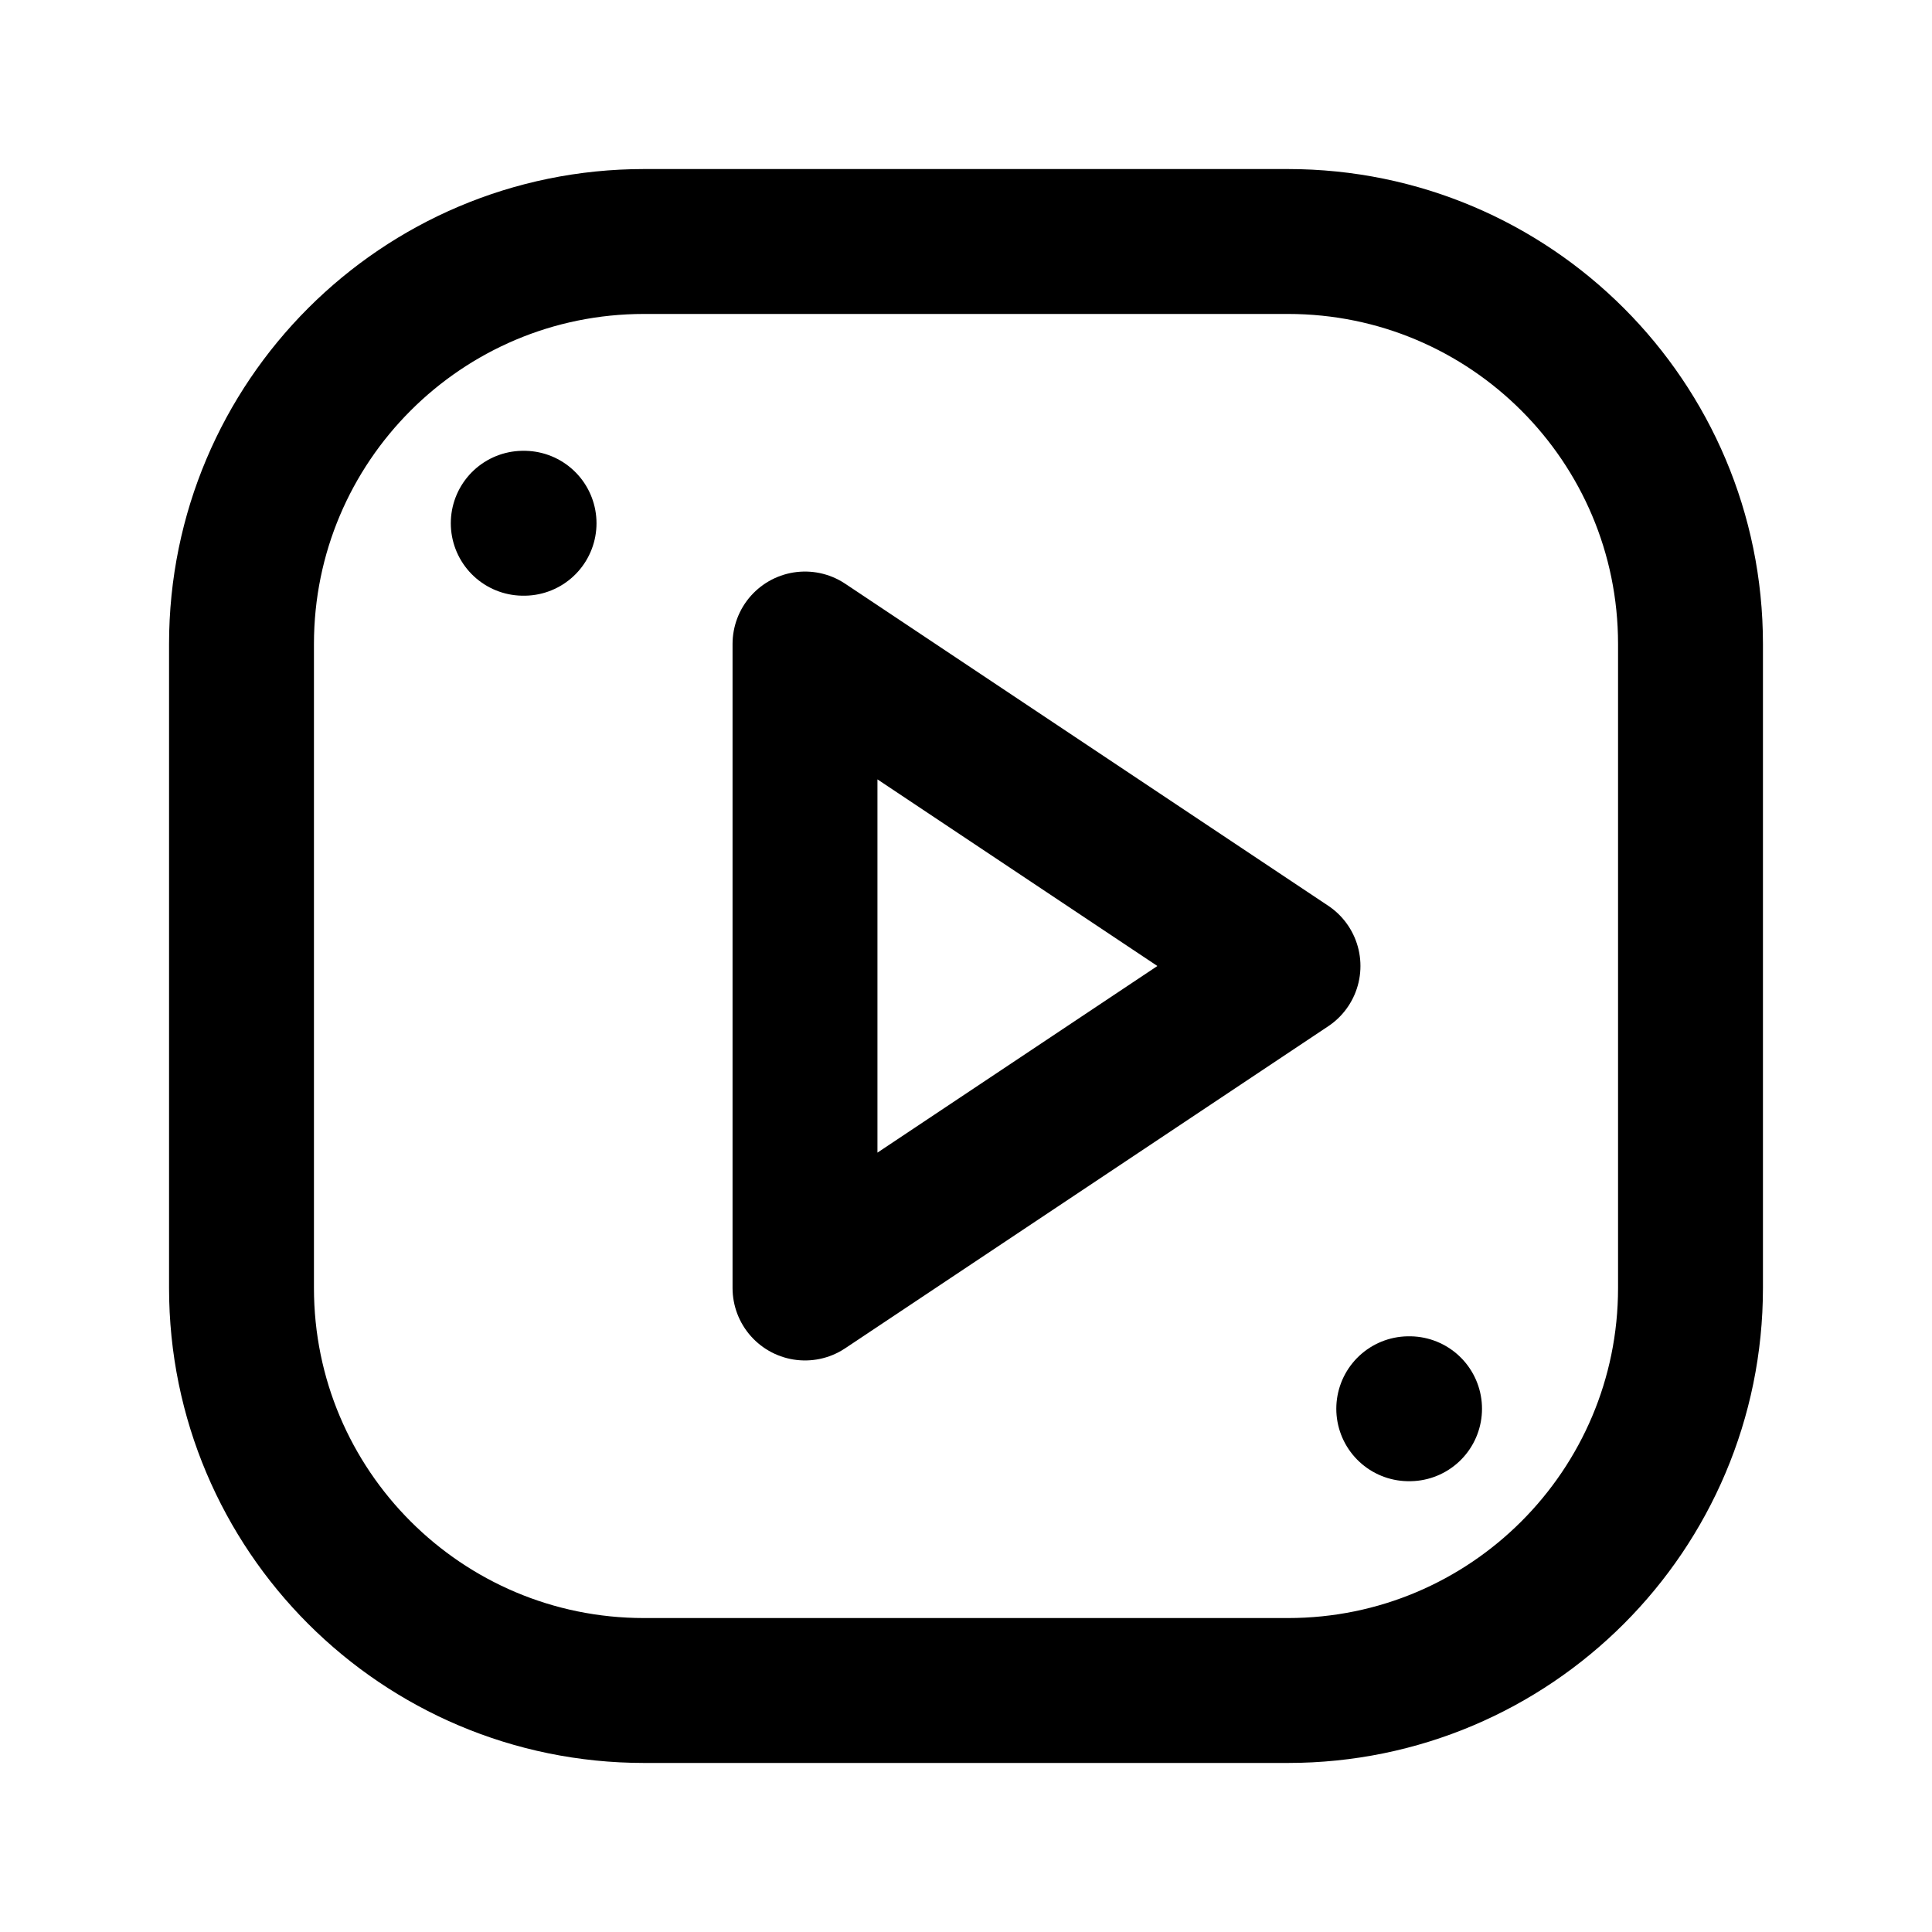
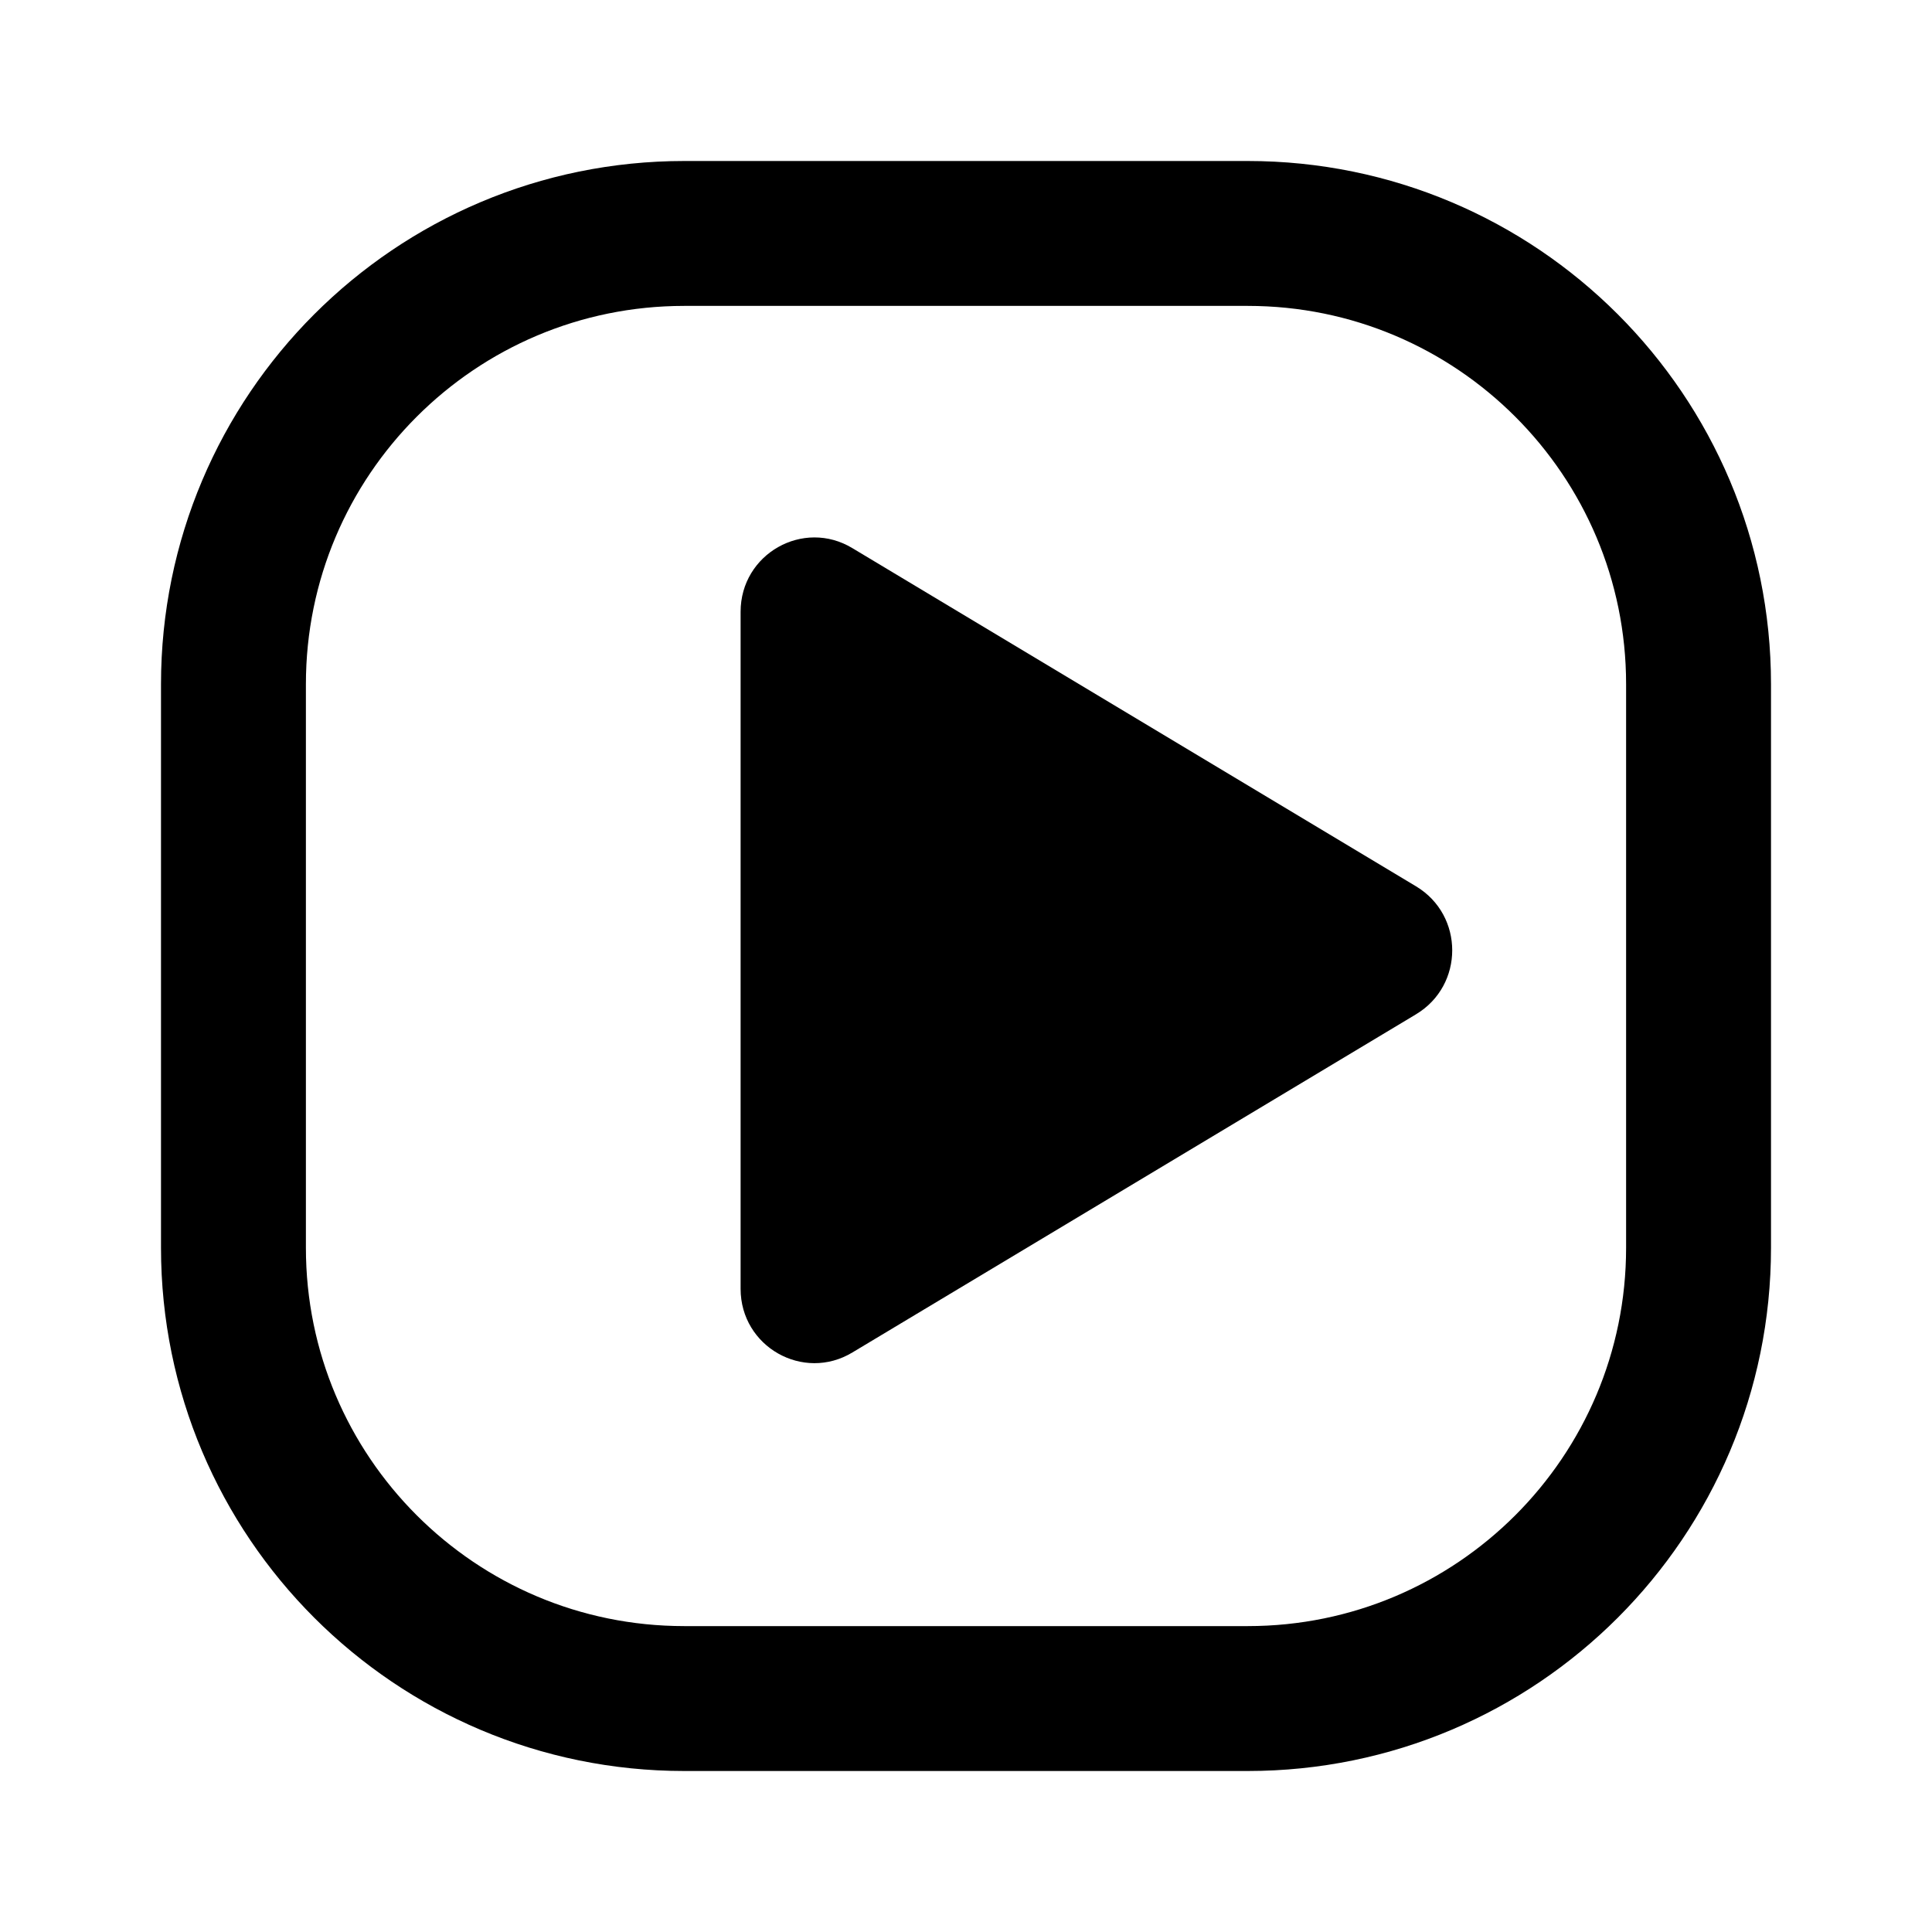
- <svg xmlns="http://www.w3.org/2000/svg" viewBox="0 0 24 24" fill="none" stroke="#000" stroke-width="1.8" stroke-linecap="round" stroke-linejoin="round">
-   <rect x="3" y="3" width="18" height="18" rx="5" />
-   <path d="m10 8 6 4-6 4Z" />
-   <path d="M6.5 6.5h.01M17.5 17.5h.01" />
+ <svg xmlns="http://www.w3.org/2000/svg" viewBox="0 0 24 24">
+   <rect x="2.9" y="2.9" width="18.2" height="18.2" rx="5.6" fill="none" stroke="#000" stroke-width="1.8" />
+   <path d="M9.2 7.6c0-.72.78-1.16 1.39-.79l7 4.2c.6.36.6 1.23 0 1.59l-7 4.2c-.61.37-1.39-.07-1.39-.79V7.6Z" fill="#000" />
</svg>
